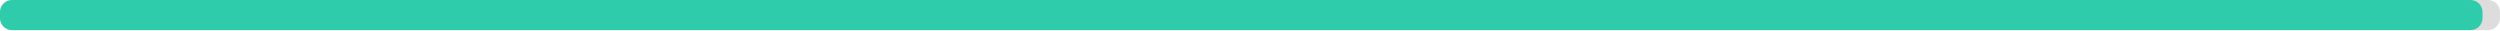
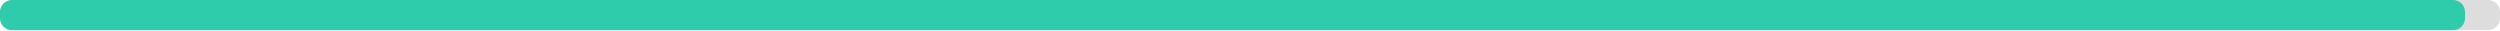
<svg xmlns="http://www.w3.org/2000/svg" width="830" height="10">
  <g>
    <rect style="fill: #ddd;" height="10" width="830" rx="4" y="0" x="0" />
-     <rect style="fill: #2eccaa;" height="10" width="824.2" rx="4" y="0" x="0" />
+     <rect style="fill: #2eccaa;" height="10" width="818.4" rx="4" y="0" x="0" />
  </g>
</svg>
